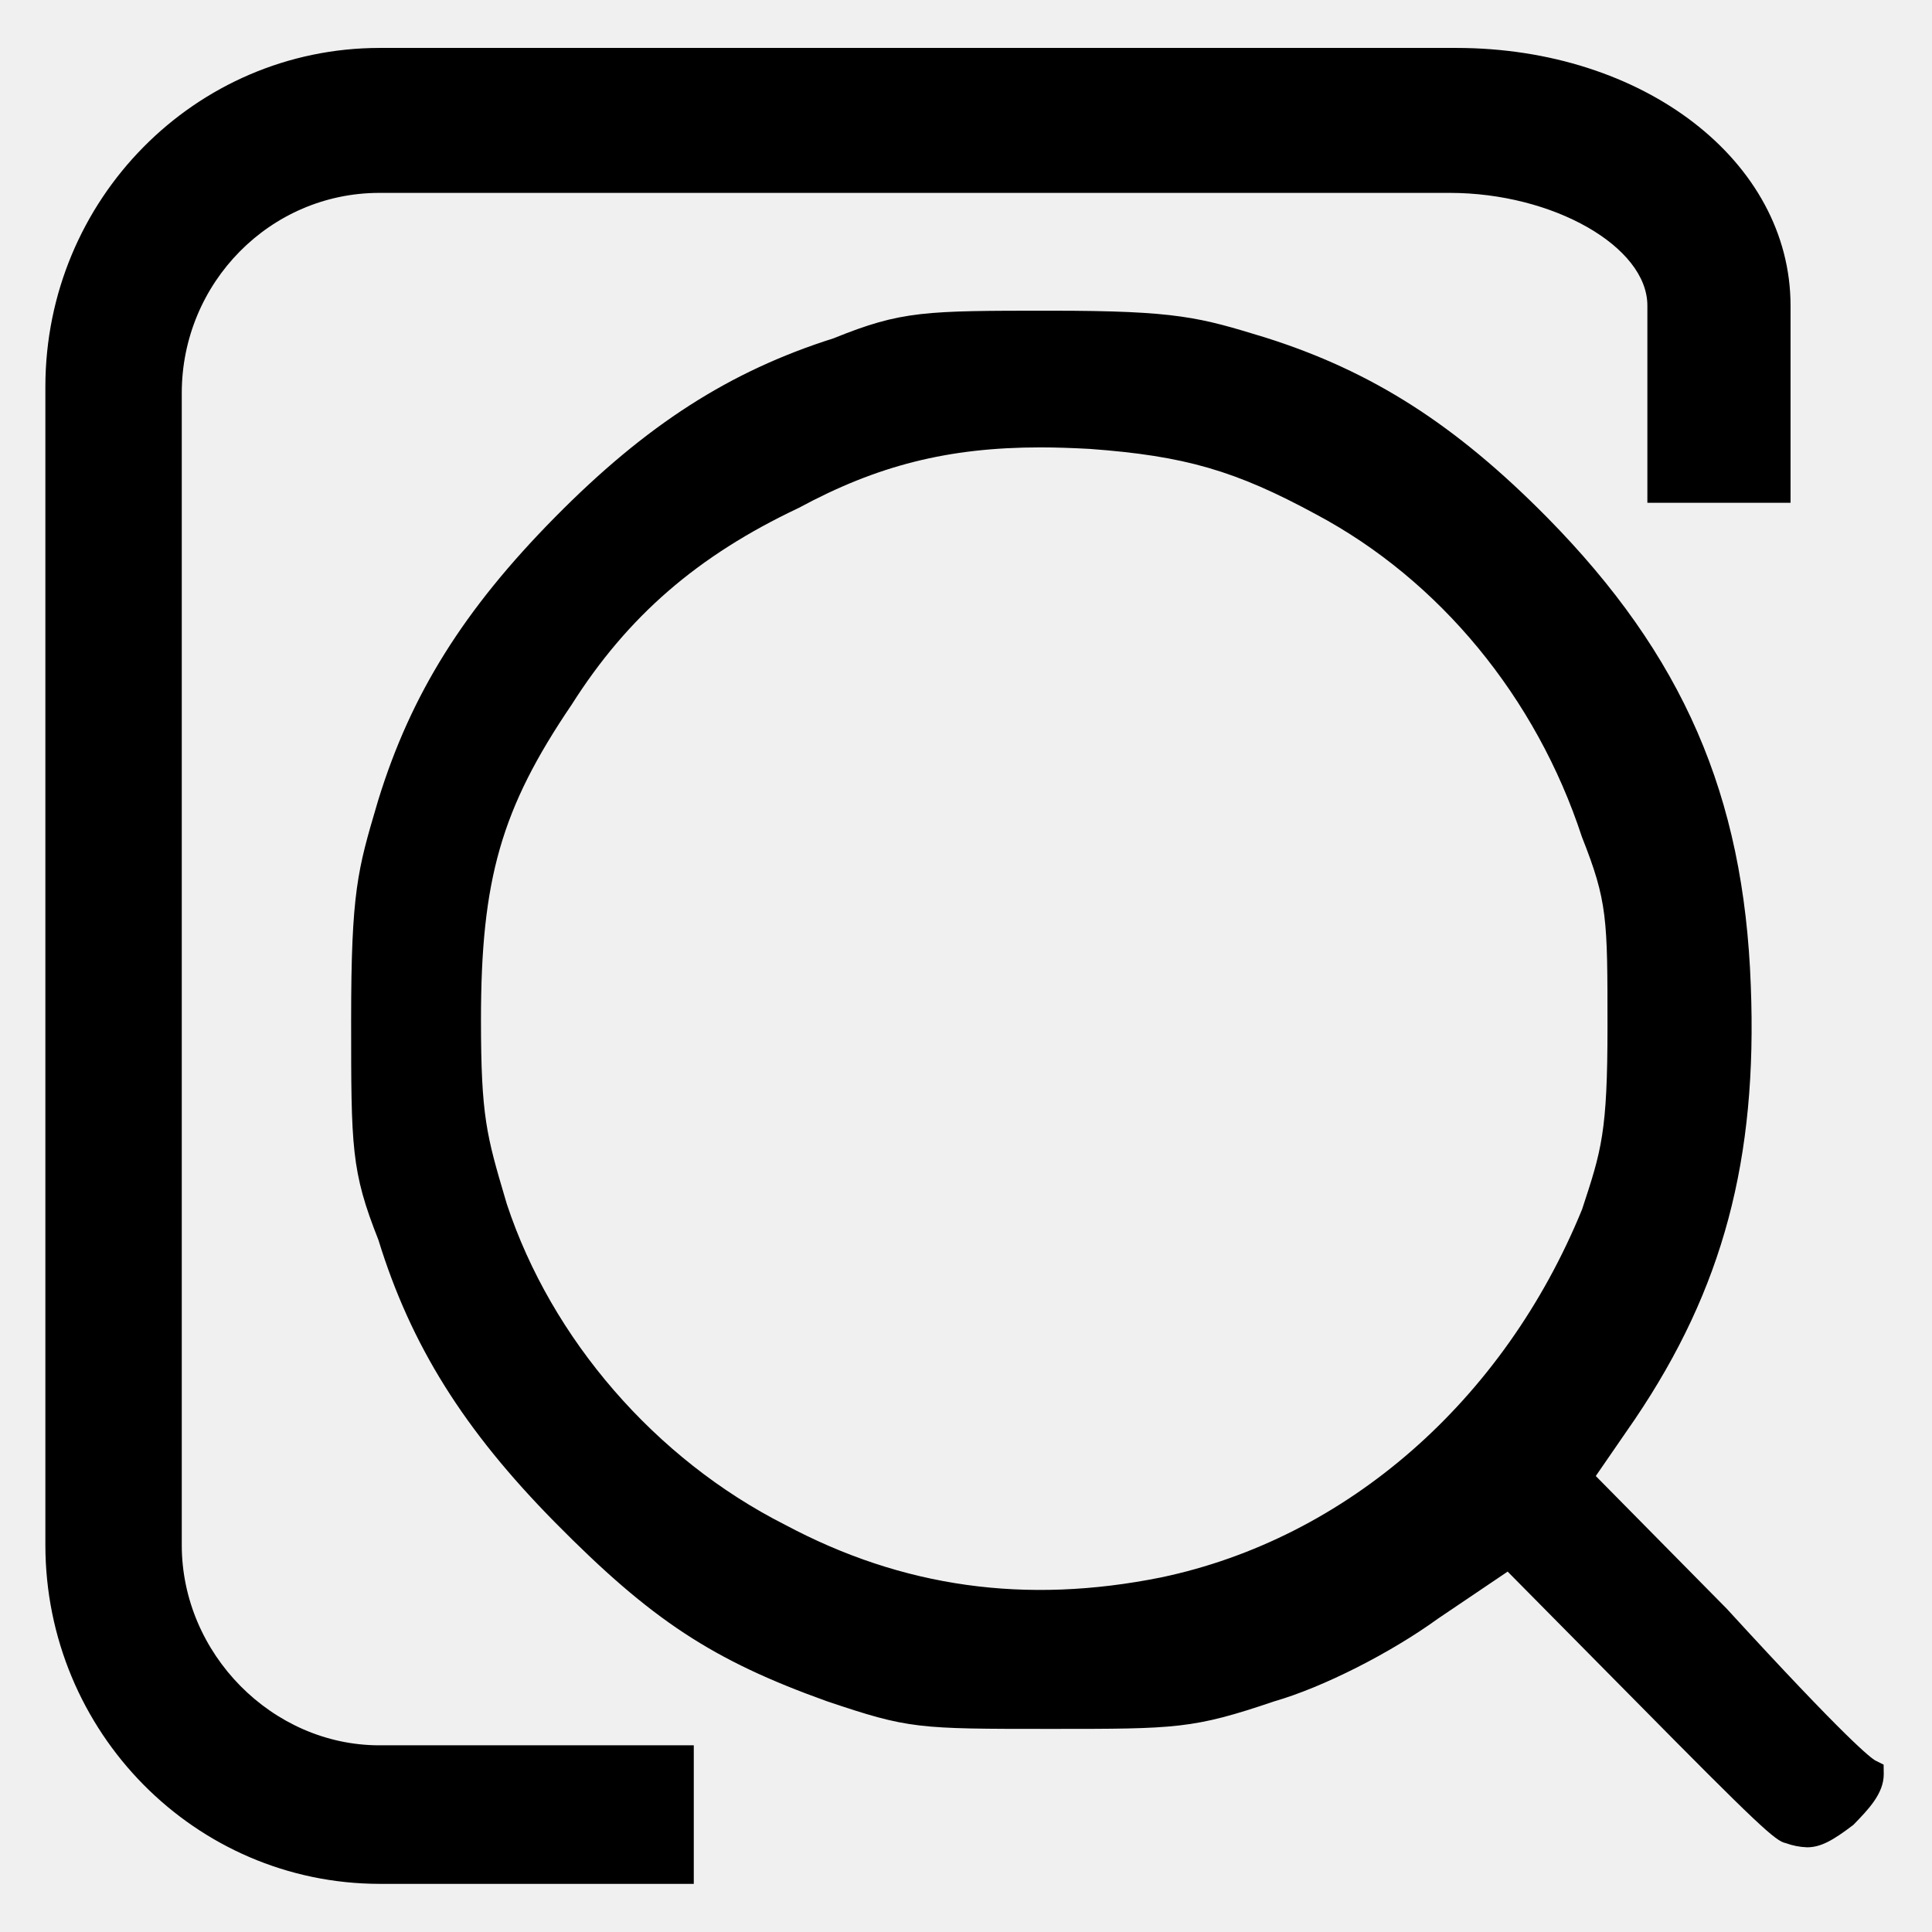
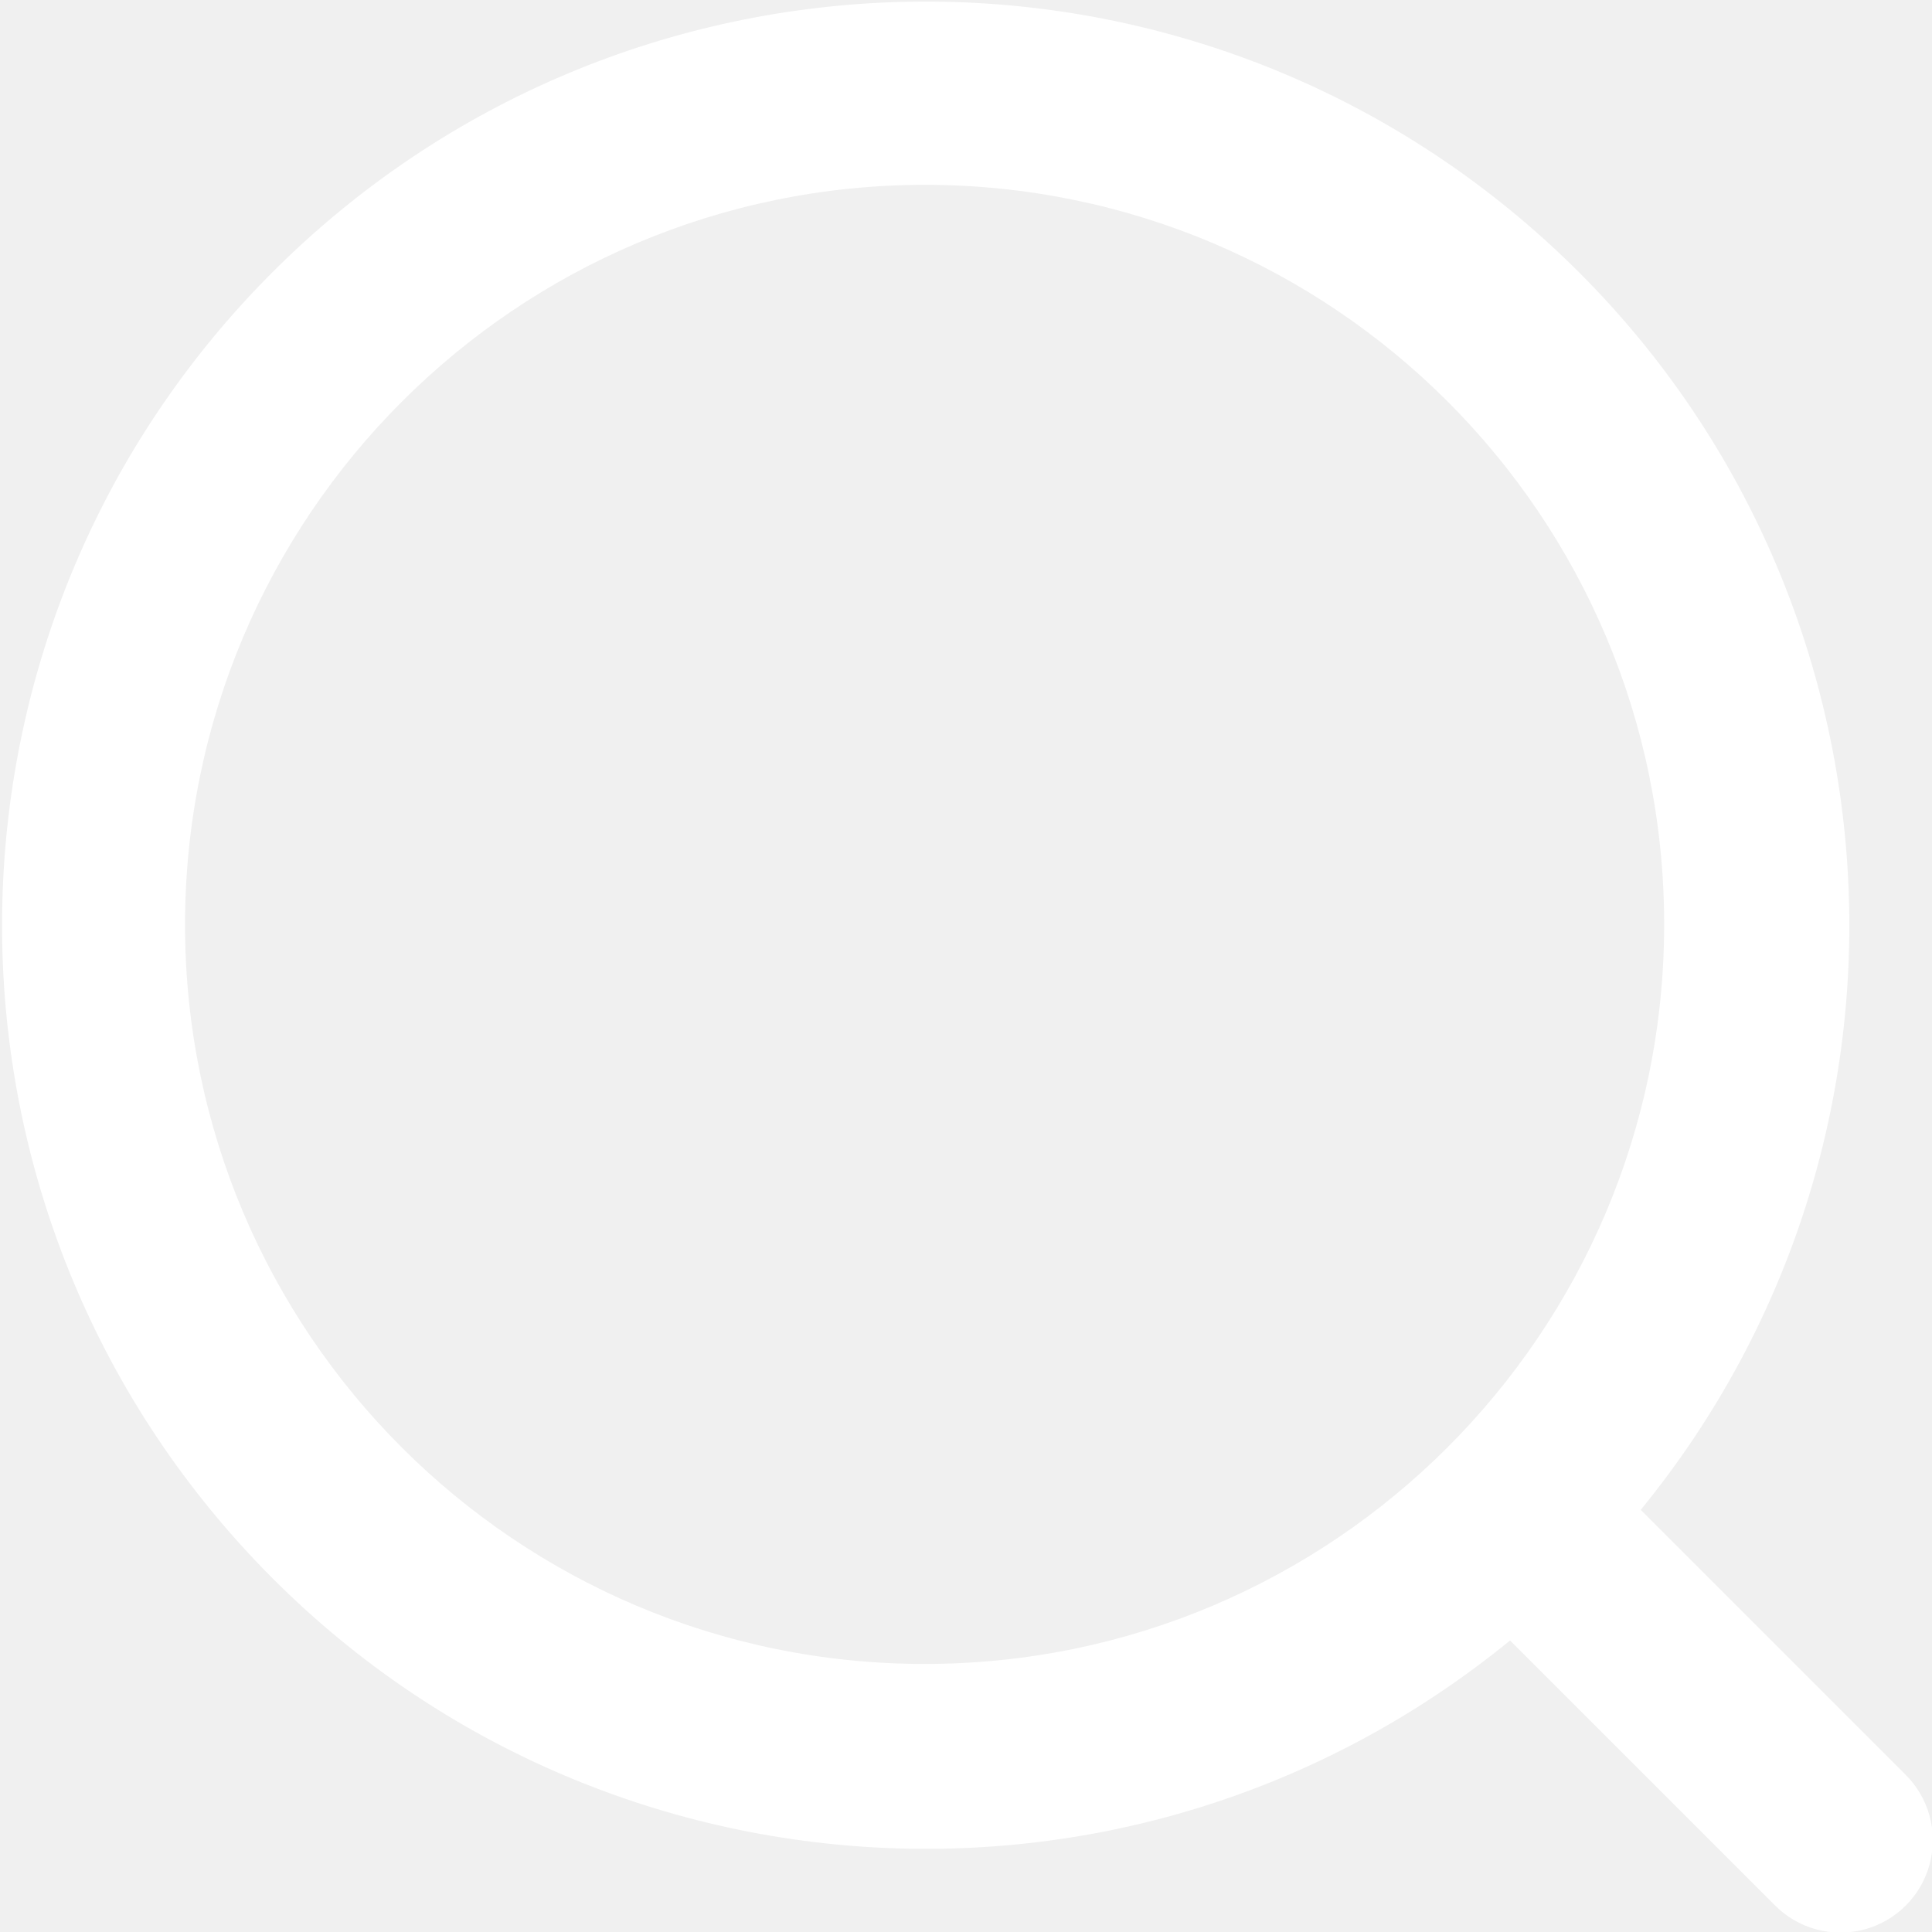
- <svg xmlns="http://www.w3.org/2000/svg" t="1724032252446" class="icon" viewBox="0 0 1024 1024" version="1.1" p-id="22391" width="200" height="200">
-   <path d="M852.007 544.066c0 56.03-3.164 65.595-13.457 96.878-41.475 101.576-124.908 174.514-223.206 195.128-71.681 14.437-136.909 5.369-199.212-27.892-68.82-34.804-123.869-98.49-147.503-170.01l-0.73-2.466c-9.987-33.815-12.973-44.061-12.973-95.219 0-74.483 10.723-111.941 48.055-166.985 29.721-46.896 66.747-78.986 120.34-104.287 41.415-22.399 79.048-32.089 128.136-32.089 8.343 0 16.993 0.31 26.13 0.806 50.485 3.701 77.347 11.539 120.159 34.8 65.166 34.746 116.445 96.825 140.684 170.812 13.575 34.311 13.575 43.075 13.575 100.526z m146.347 391.231l-4.324-2.162c-2.31-1.23-14.795-10.55-78.806-80.466l-69.427-70.346 20.83-30.239c46.589-68.991 64.925-137.672 61.33-229.679-3.654-100.835-35.935-175.069-108.042-248.257-48.416-48.997-92.571-77.381-149.33-95.279-34.715-10.614-46.346-14.191-113.582-14.191-66.992 0-79.048 0-115.166 14.621-55.115 17.468-99.271 45.79-147.686 94.849-48.298 48.937-76.308 93.677-93.608 149.707l-0.607 2.036c-10.353 35.05-13.824 46.836-13.824 114.591 0 67.881 0 80.162 14.431 116.632 17.235 55.966 45.311 100.772 93.608 149.763 51.155 51.838 83.437 73.067 144.033 94.787 43.543 14.687 47.808 14.687 118.759 14.687 66.806 0 75.396 0 118.515-14.627 25.701-7.404 61.509-25.546 86.785-43.875l36.844-24.866 65.897 66.645c66.869 67.755 76.126 76.27 81.487 77.259 3.634 1.341 7.461 2.092 11.325 2.222 7.13 0 13.581-3.517 24.547-11.911 7.854-8.084 16.08-16.478 16.08-26.842l-0.064-5.002v-0.06zM96.339 819.041v-610.67c0-58.503 46.896-106.138 104.751-106.138h567.303c54.809 0 104.751 28.508 104.751 59.731v104.533h75.884V162.026c0-76.579-77.834-136.621-177.224-136.621H201.213C103.42 25.471 24.147 105.765 24.049 204.854v614.121c0.098 99.075 79.326 179.376 177.105 179.512H367.718V925.052H201.09c-56.819 0-104.751-48.562-104.751-106.138v0.126z m0 0" p-id="22392" />
+ <svg xmlns="http://www.w3.org/2000/svg" t="1724135842307" class="icon" viewBox="0 0 1024 1024" version="1.1" p-id="10132" width="200" height="200">
+   <path d="M940.488 1009.61l-140.13-140.13a489.539 489.539 0 1 1 69.257-69.23l140.13 140.13a48.965 48.965 0 1 1-69.23 69.257zM98.064 489.943A391.987 391.987 0 1 0 490.078 97.956 392.418 392.418 0 0 0 98.064 489.943z" p-id="10133" fill="#ffffff" />
</svg>
